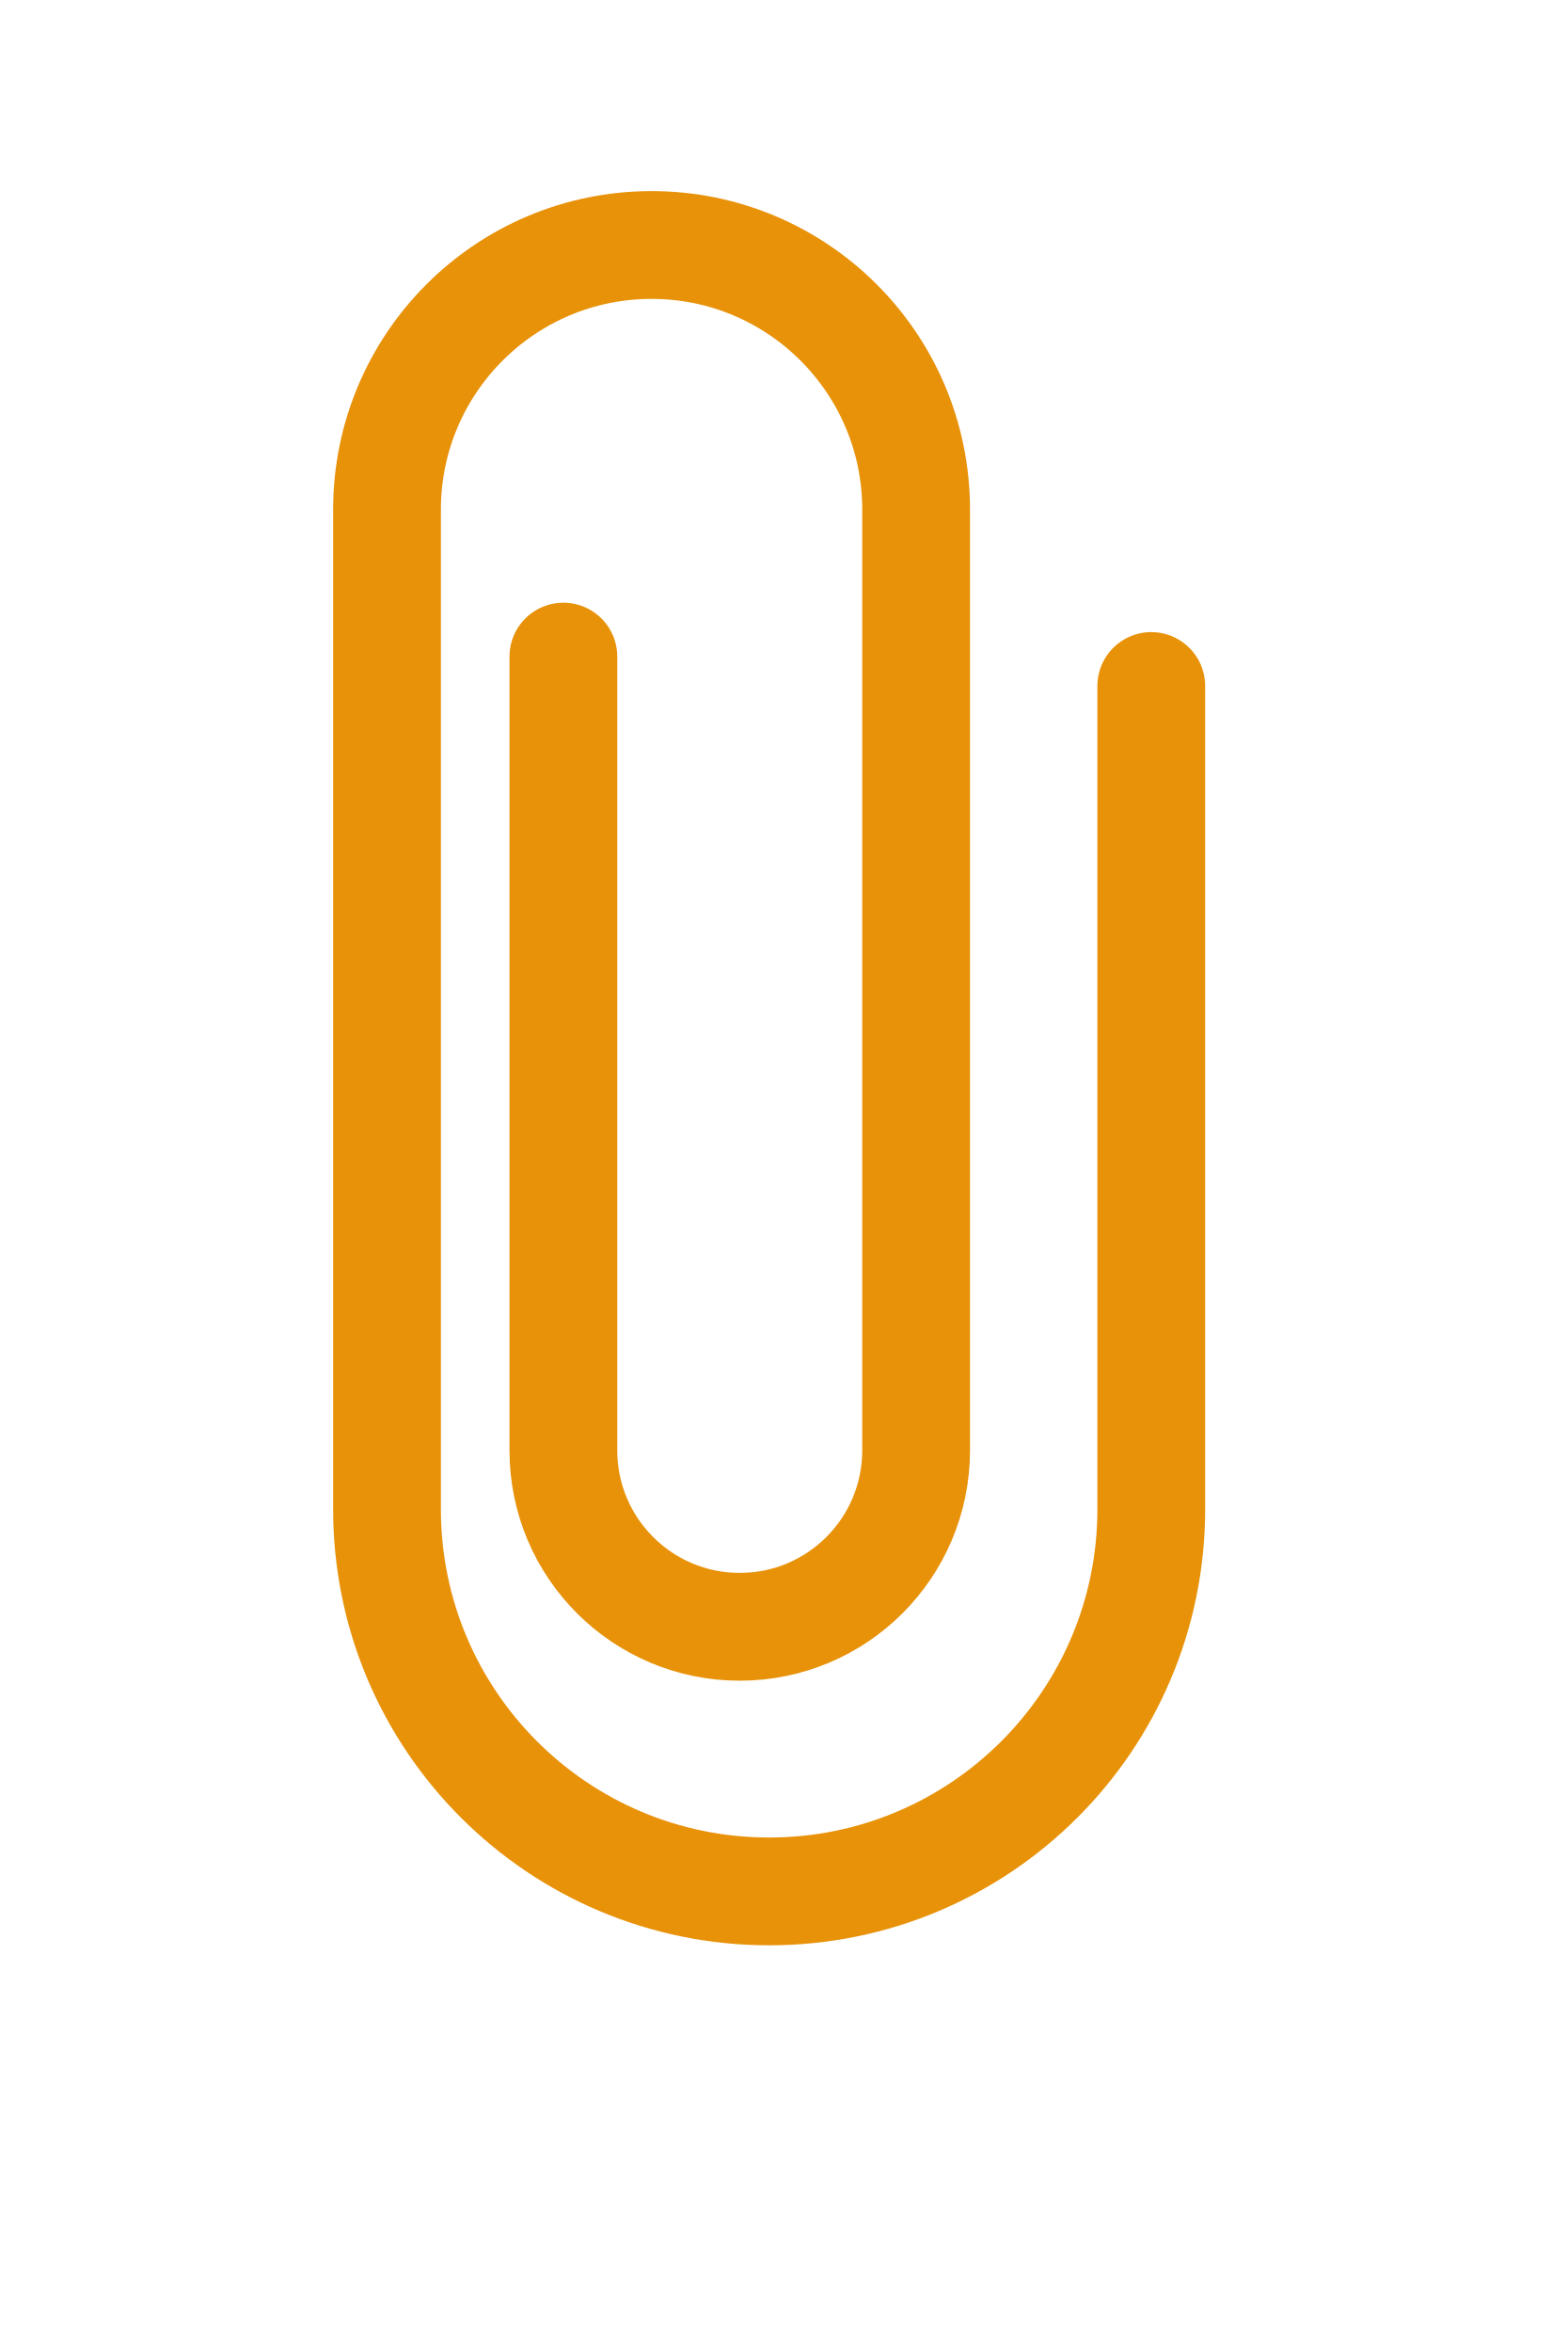
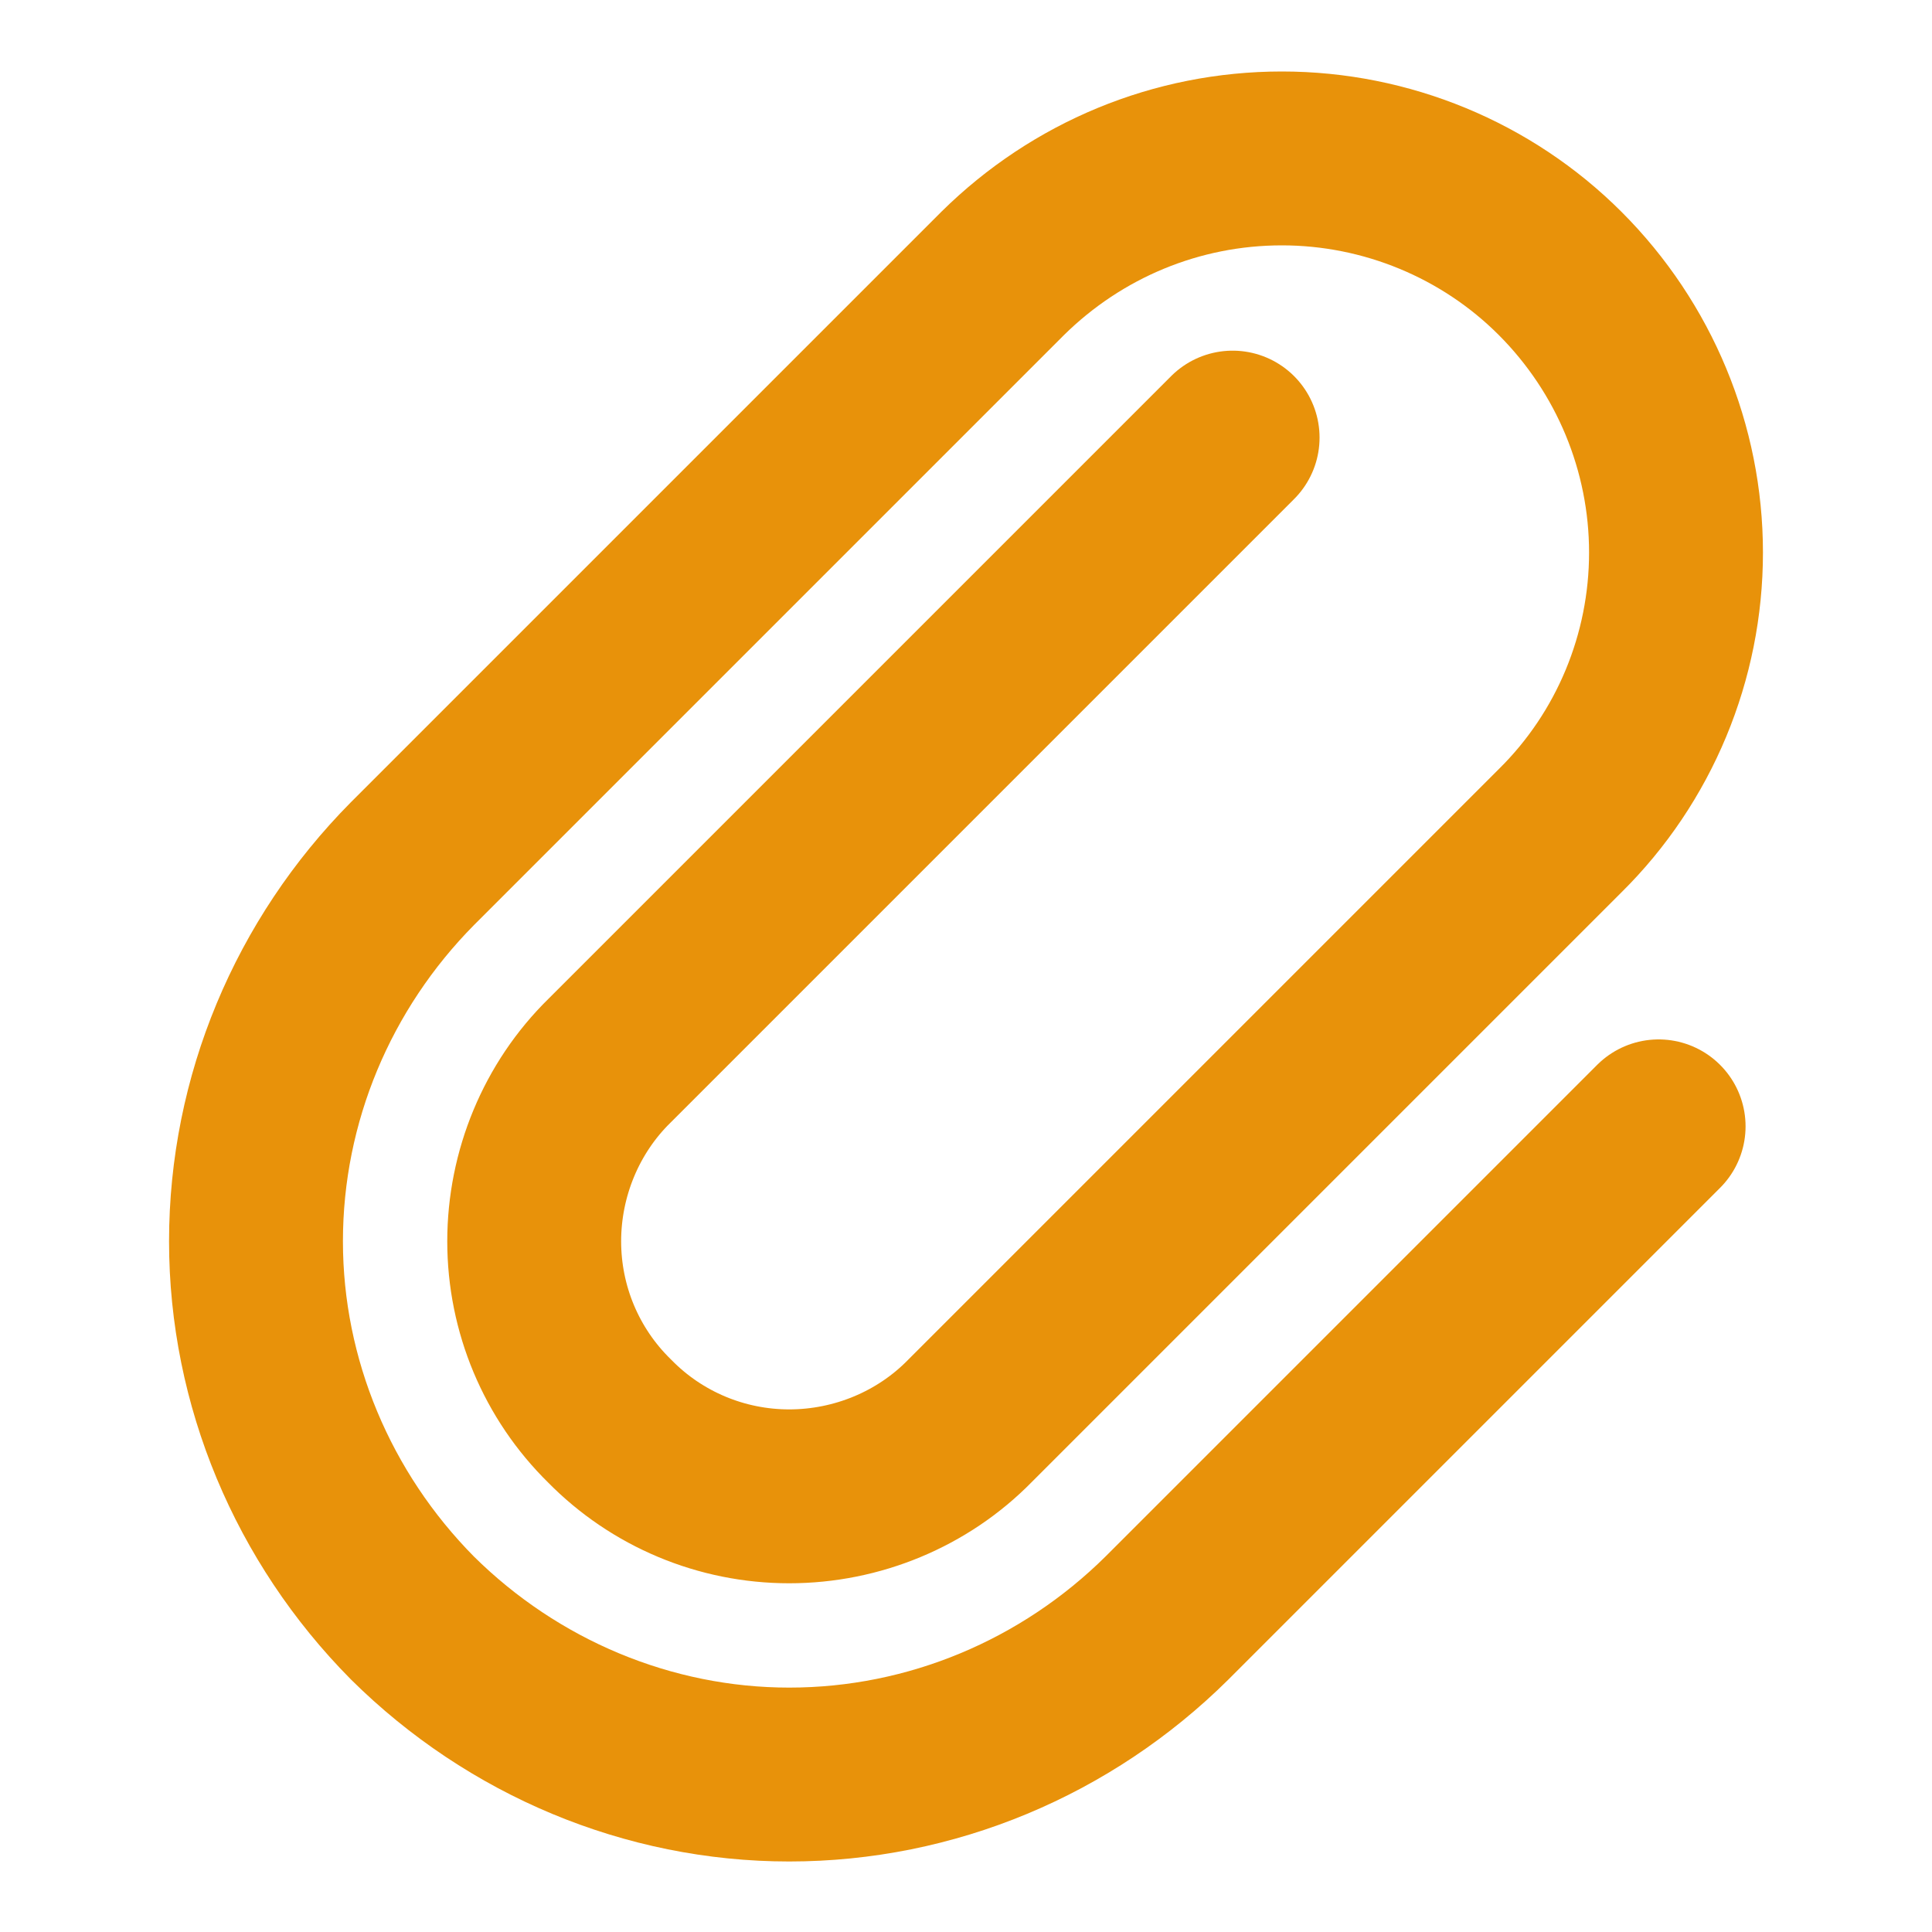
- <svg xmlns="http://www.w3.org/2000/svg" viewBox="0 0 64 96" fill="none" stroke="#e8920a" stroke-width="4.4" stroke-linecap="round" stroke-linejoin="round">
-   <path d="M23 26.8 V59.2 a7.2 7.2 0 0 0 14.4 0 V20.8 a10.8 10.8 0 0 0 -21.6 0 v40.8 a15.6 15.6 0 0 0 31.2 0 V28" />
+ <svg xmlns="http://www.w3.org/2000/svg" viewBox="1.28 1.7 20 20" fill="none" stroke="#e8920a" stroke-width="1.8" stroke-linecap="round" stroke-linejoin="round">
+   <path d="M18.45 13.36L13.36 18.45C12.32 19.48 10.92 20.07 9.45 20.07C7.99 20.07 6.59 19.48 5.55 18.45C4.52 17.41 3.93 16.01 3.93 14.55C3.93 13.08 4.52 11.68 5.55 10.64L11.66 4.53C12.43 3.77 13.46 3.34 14.55 3.34C15.63 3.34 16.67 3.77 17.43 4.53C18.2 5.3 18.63 6.34 18.63 7.42C18.63 8.5 18.2 9.54 17.43 10.3L11.32 16.41C10.83 16.91 10.15 17.19 9.45 17.19C8.75 17.19 8.08 16.91 7.59 16.41C7.09 15.92 6.81 15.25 6.81 14.55C6.81 13.85 7.09 13.17 7.59 12.68L14.04 6.23" />
</svg>
